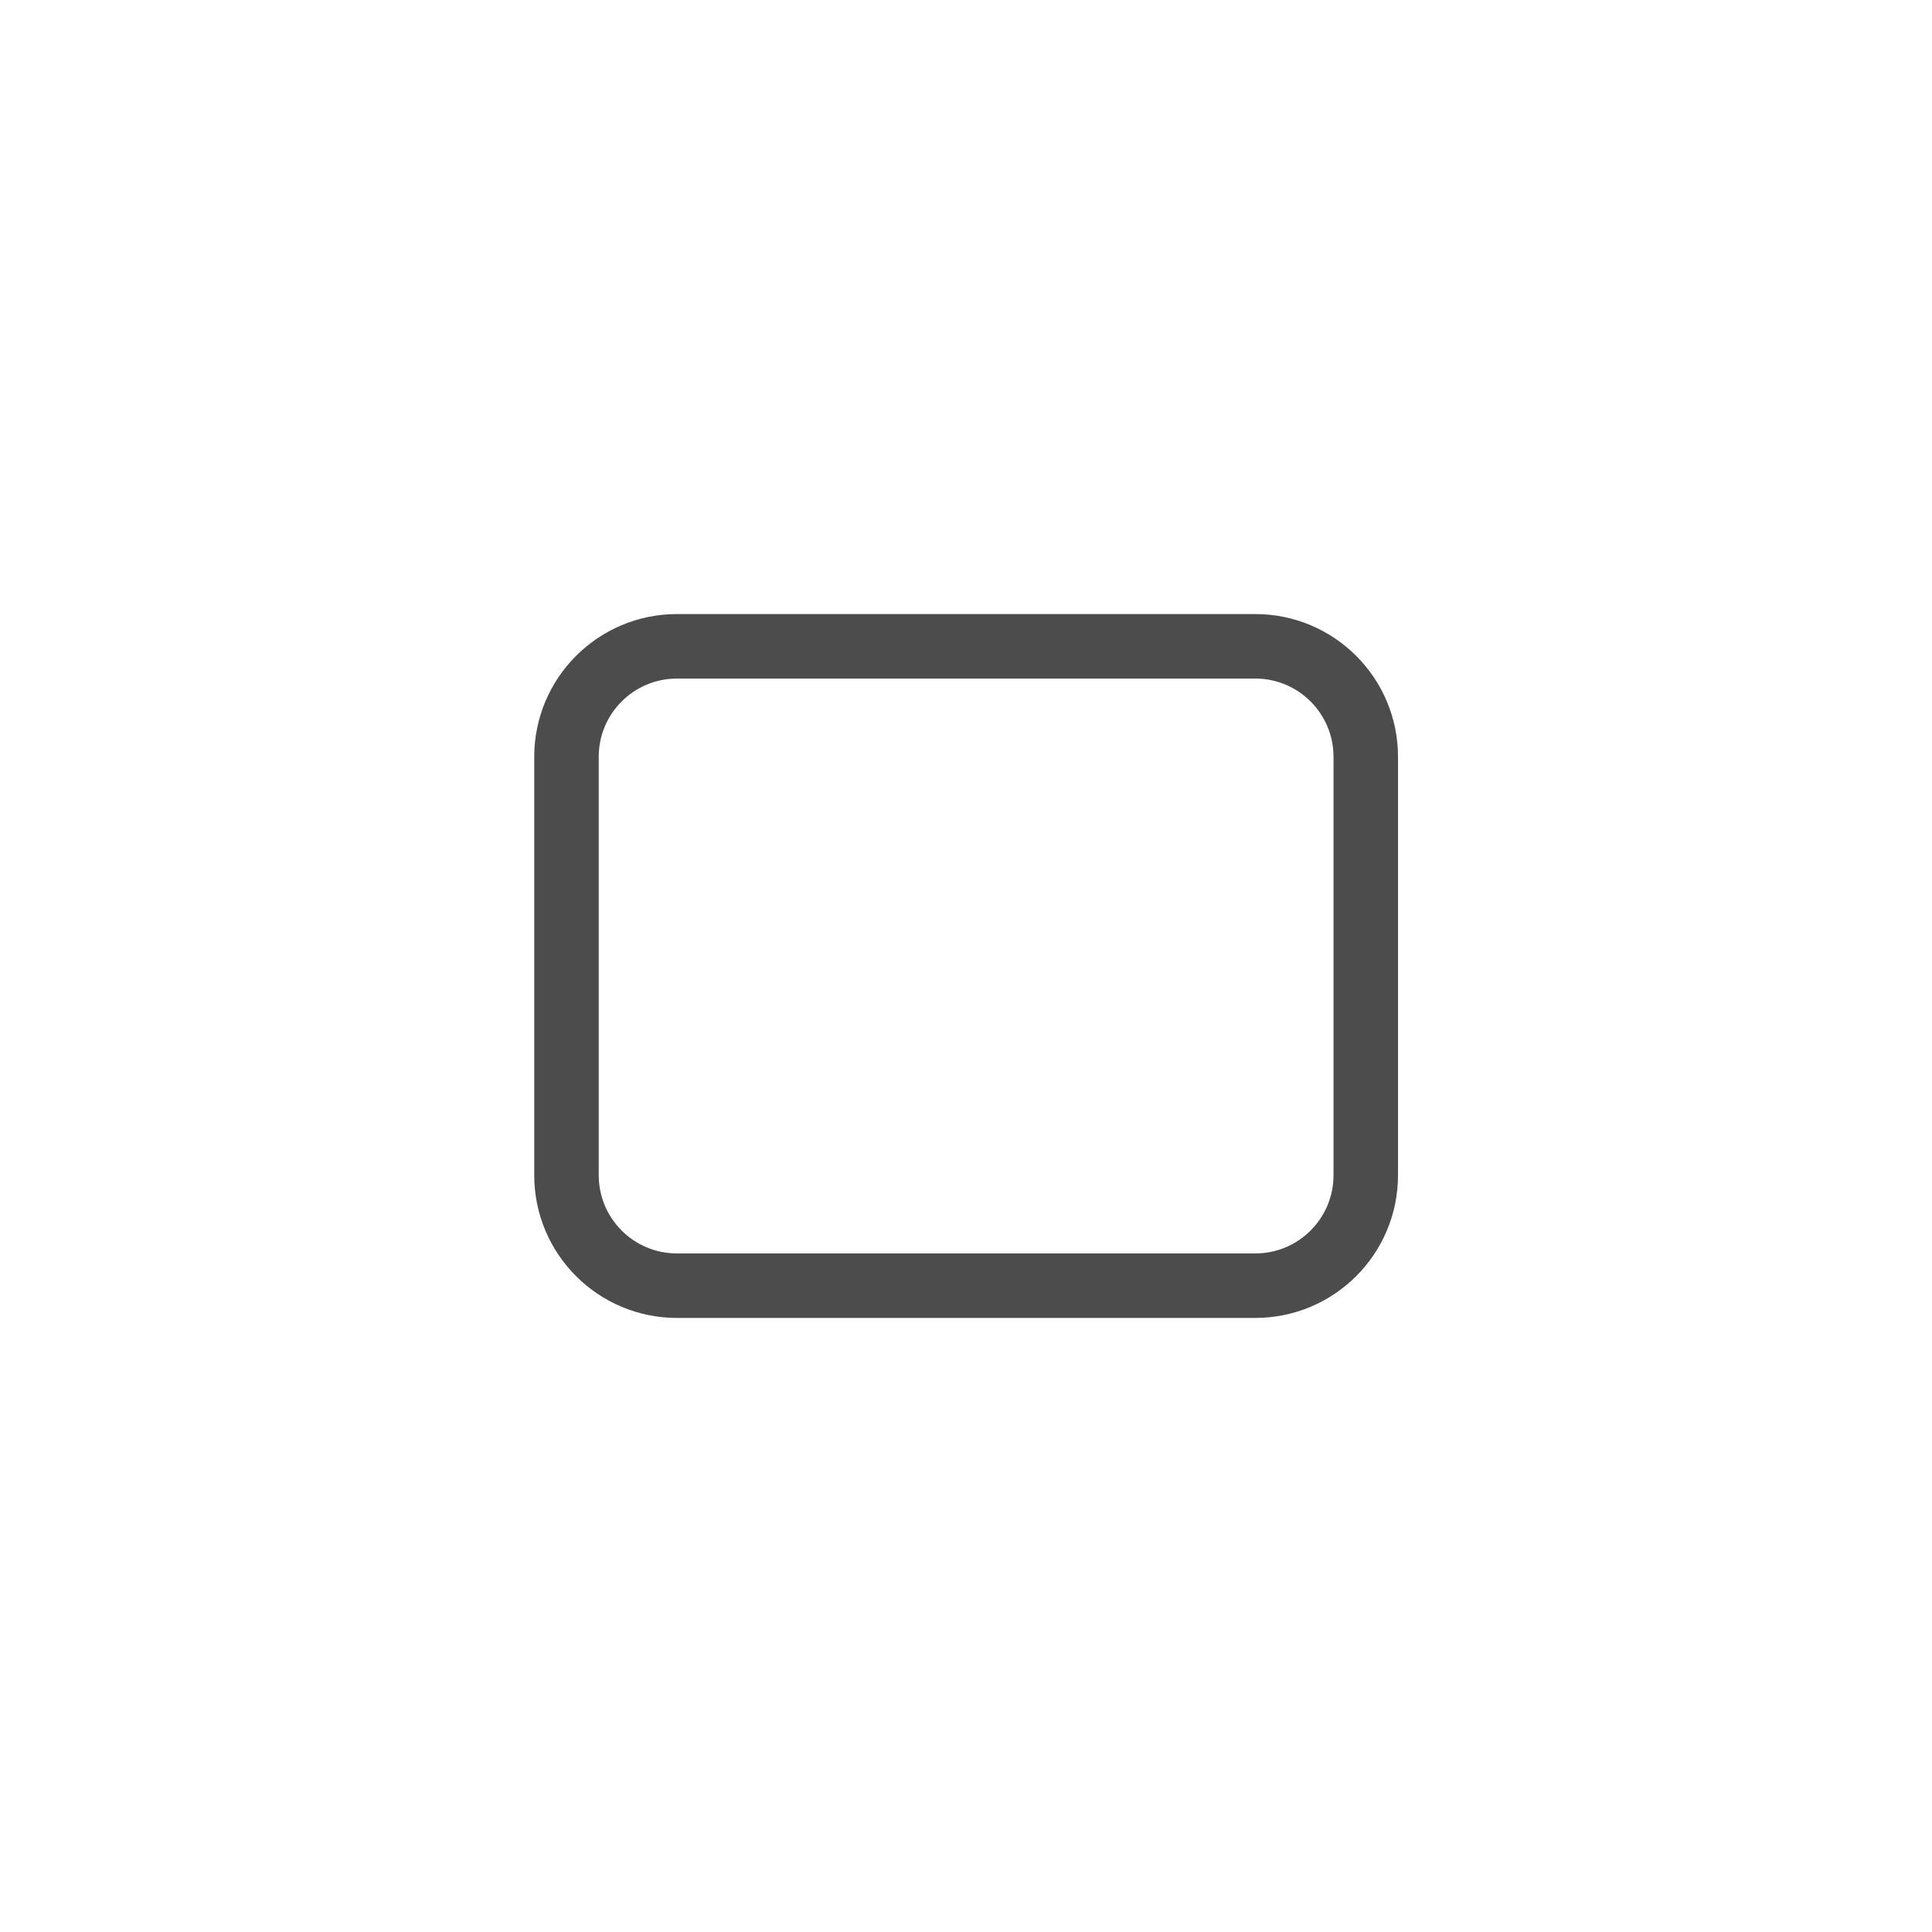
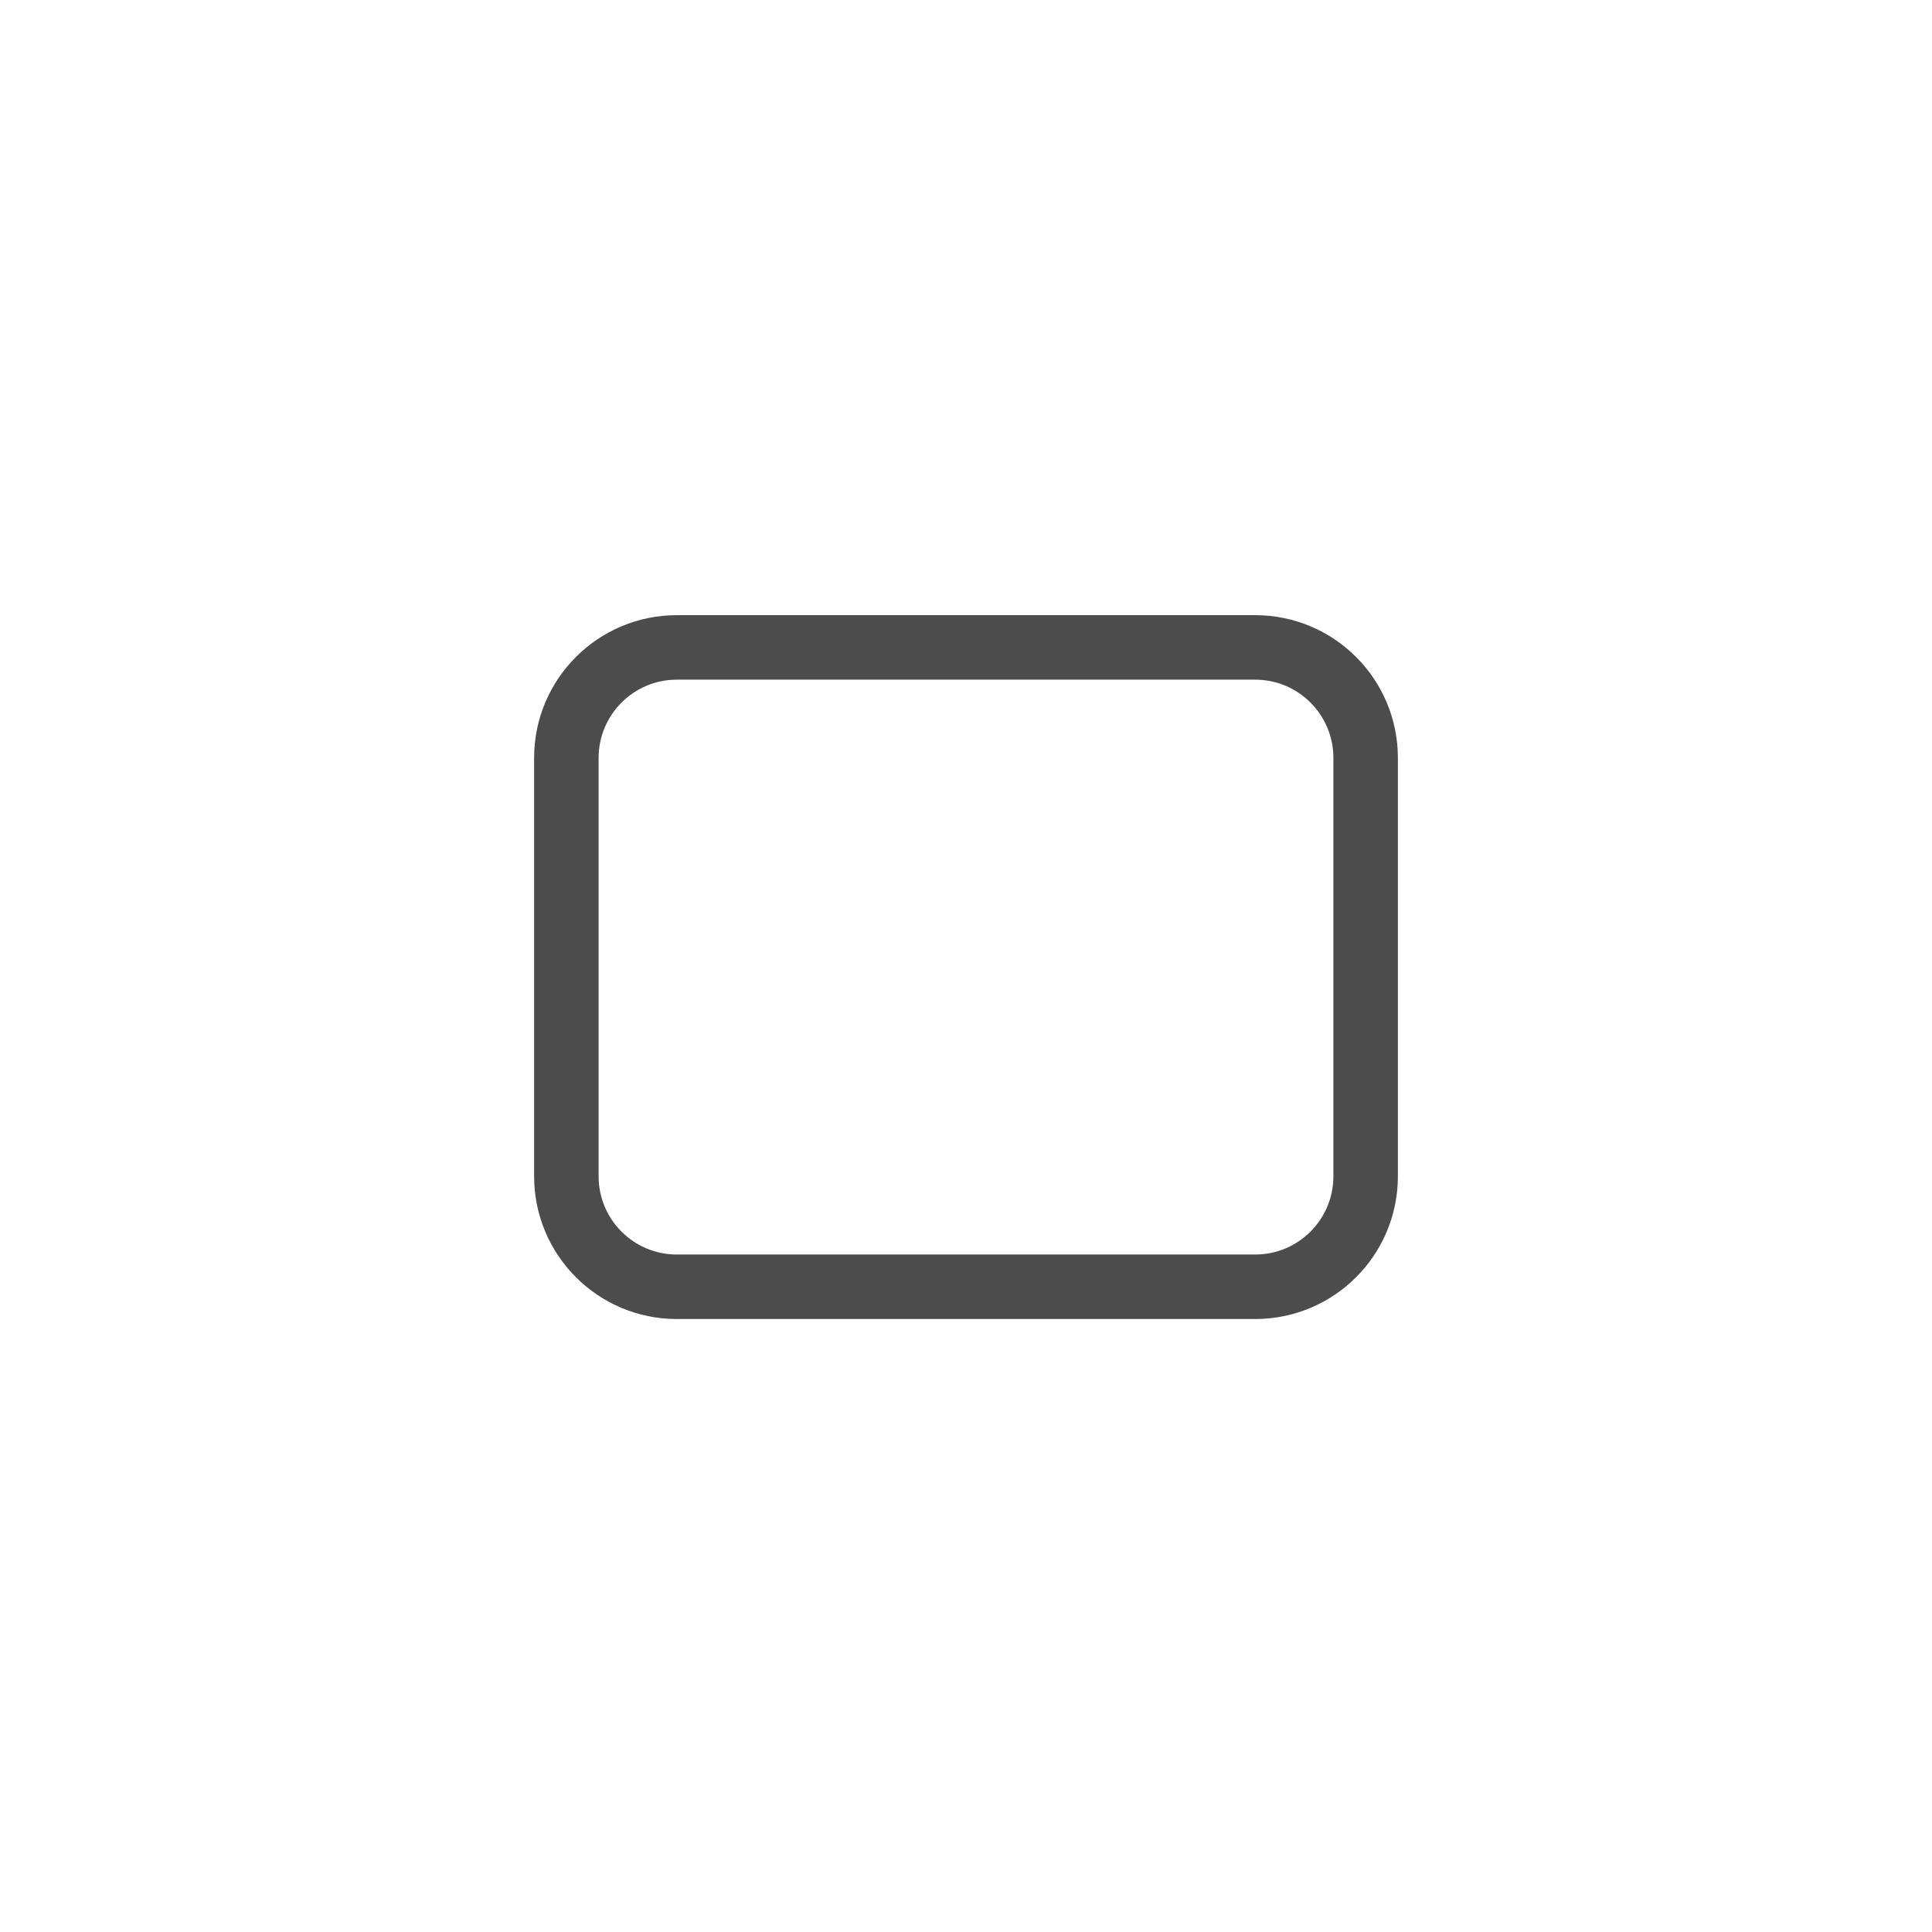
- <svg xmlns="http://www.w3.org/2000/svg" xmlns:ns1="http://www.openswatchbook.org/uri/2009/osb" id="svg8" version="1.1" viewBox="0 0 7.937 7.938" height="30" width="30">
-   <defs id="defs2">
-     <linearGradient id="linearGradient882" ns1:paint="solid">
-       <stop style="stop-color:#000000;stop-opacity:0;" offset="0" id="stop880" />
-     </linearGradient>
-   </defs>
-   <g transform="translate(0,-289.0625)" id="layer1">
-     <g transform="matrix(0.2645833,0,0,0.2645833,11.89587,2.95642)" id="4" />
-     <g transform="matrix(0.2645833,0,0,0.2645833,9.625899,2.204595)" id="4-7" />
-     <rect style="opacity:0;fill:#000000;fill-opacity:1;stroke:none;stroke-width:0.125;stroke-linejoin:miter;stroke-miterlimit:4;stroke-dasharray:none;stroke-opacity:1;paint-order:markers stroke fill" id="rect1575-0" width="4.233" height="4.233" x="-12.231" y="294.874" ry="4.4795979e-06" />
-     <rect style="opacity:0.9;fill:none;stroke:#383838;stroke-width:0.265;stroke-miterlimit:4;stroke-dasharray:none;stroke-opacity:1" id="rect837" width="3.284" height="2.627" x="2.327" y="291.718" ry="0.454" />
+ <svg xmlns="http://www.w3.org/2000/svg" width="30" height="30" version="1.1" viewBox="0 0 7.938 7.938">
+   <g transform="translate(0 -289.06)">
+     <rect x="-12.231" y="294.87" width="4.233" height="4.233" ry="4.4796e-6" opacity="0" stroke-width=".126" style="paint-order:markers stroke fill" />
+     <rect x="2.327" y="291.72" width="3.284" height="2.627" ry=".454" fill="none" opacity=".9" stroke="#383838" stroke-width=".265" />
  </g>
</svg>
